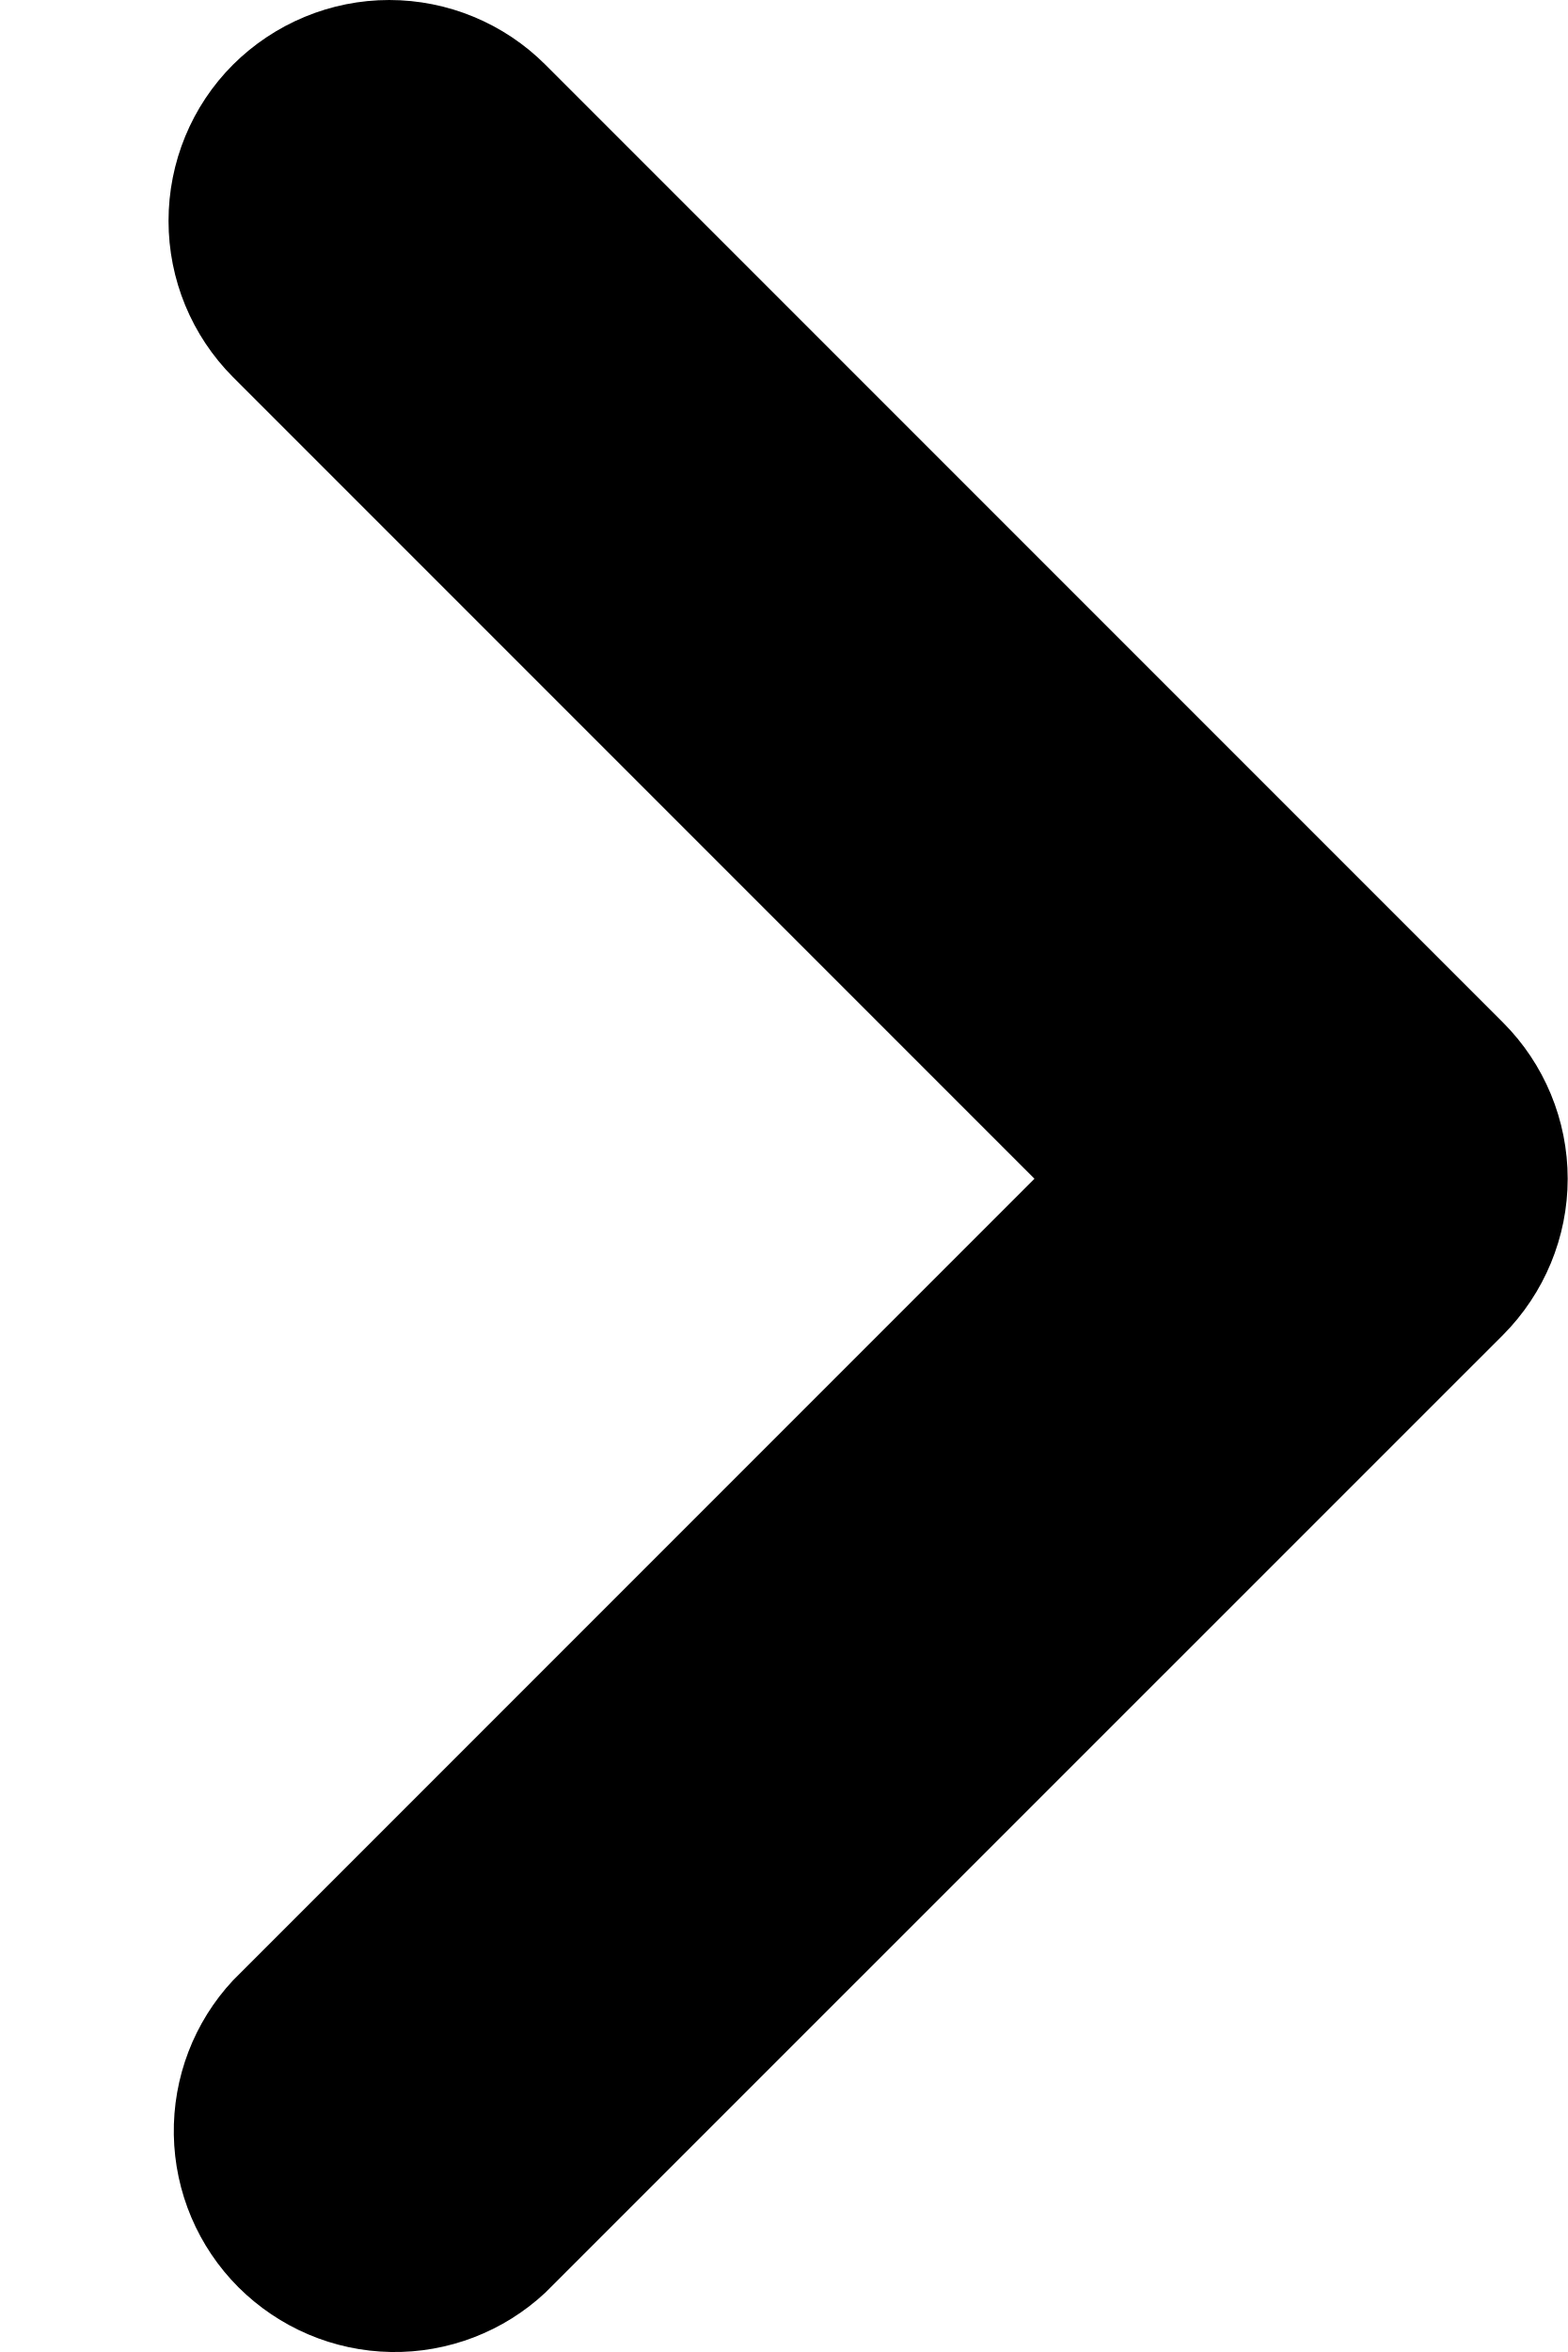
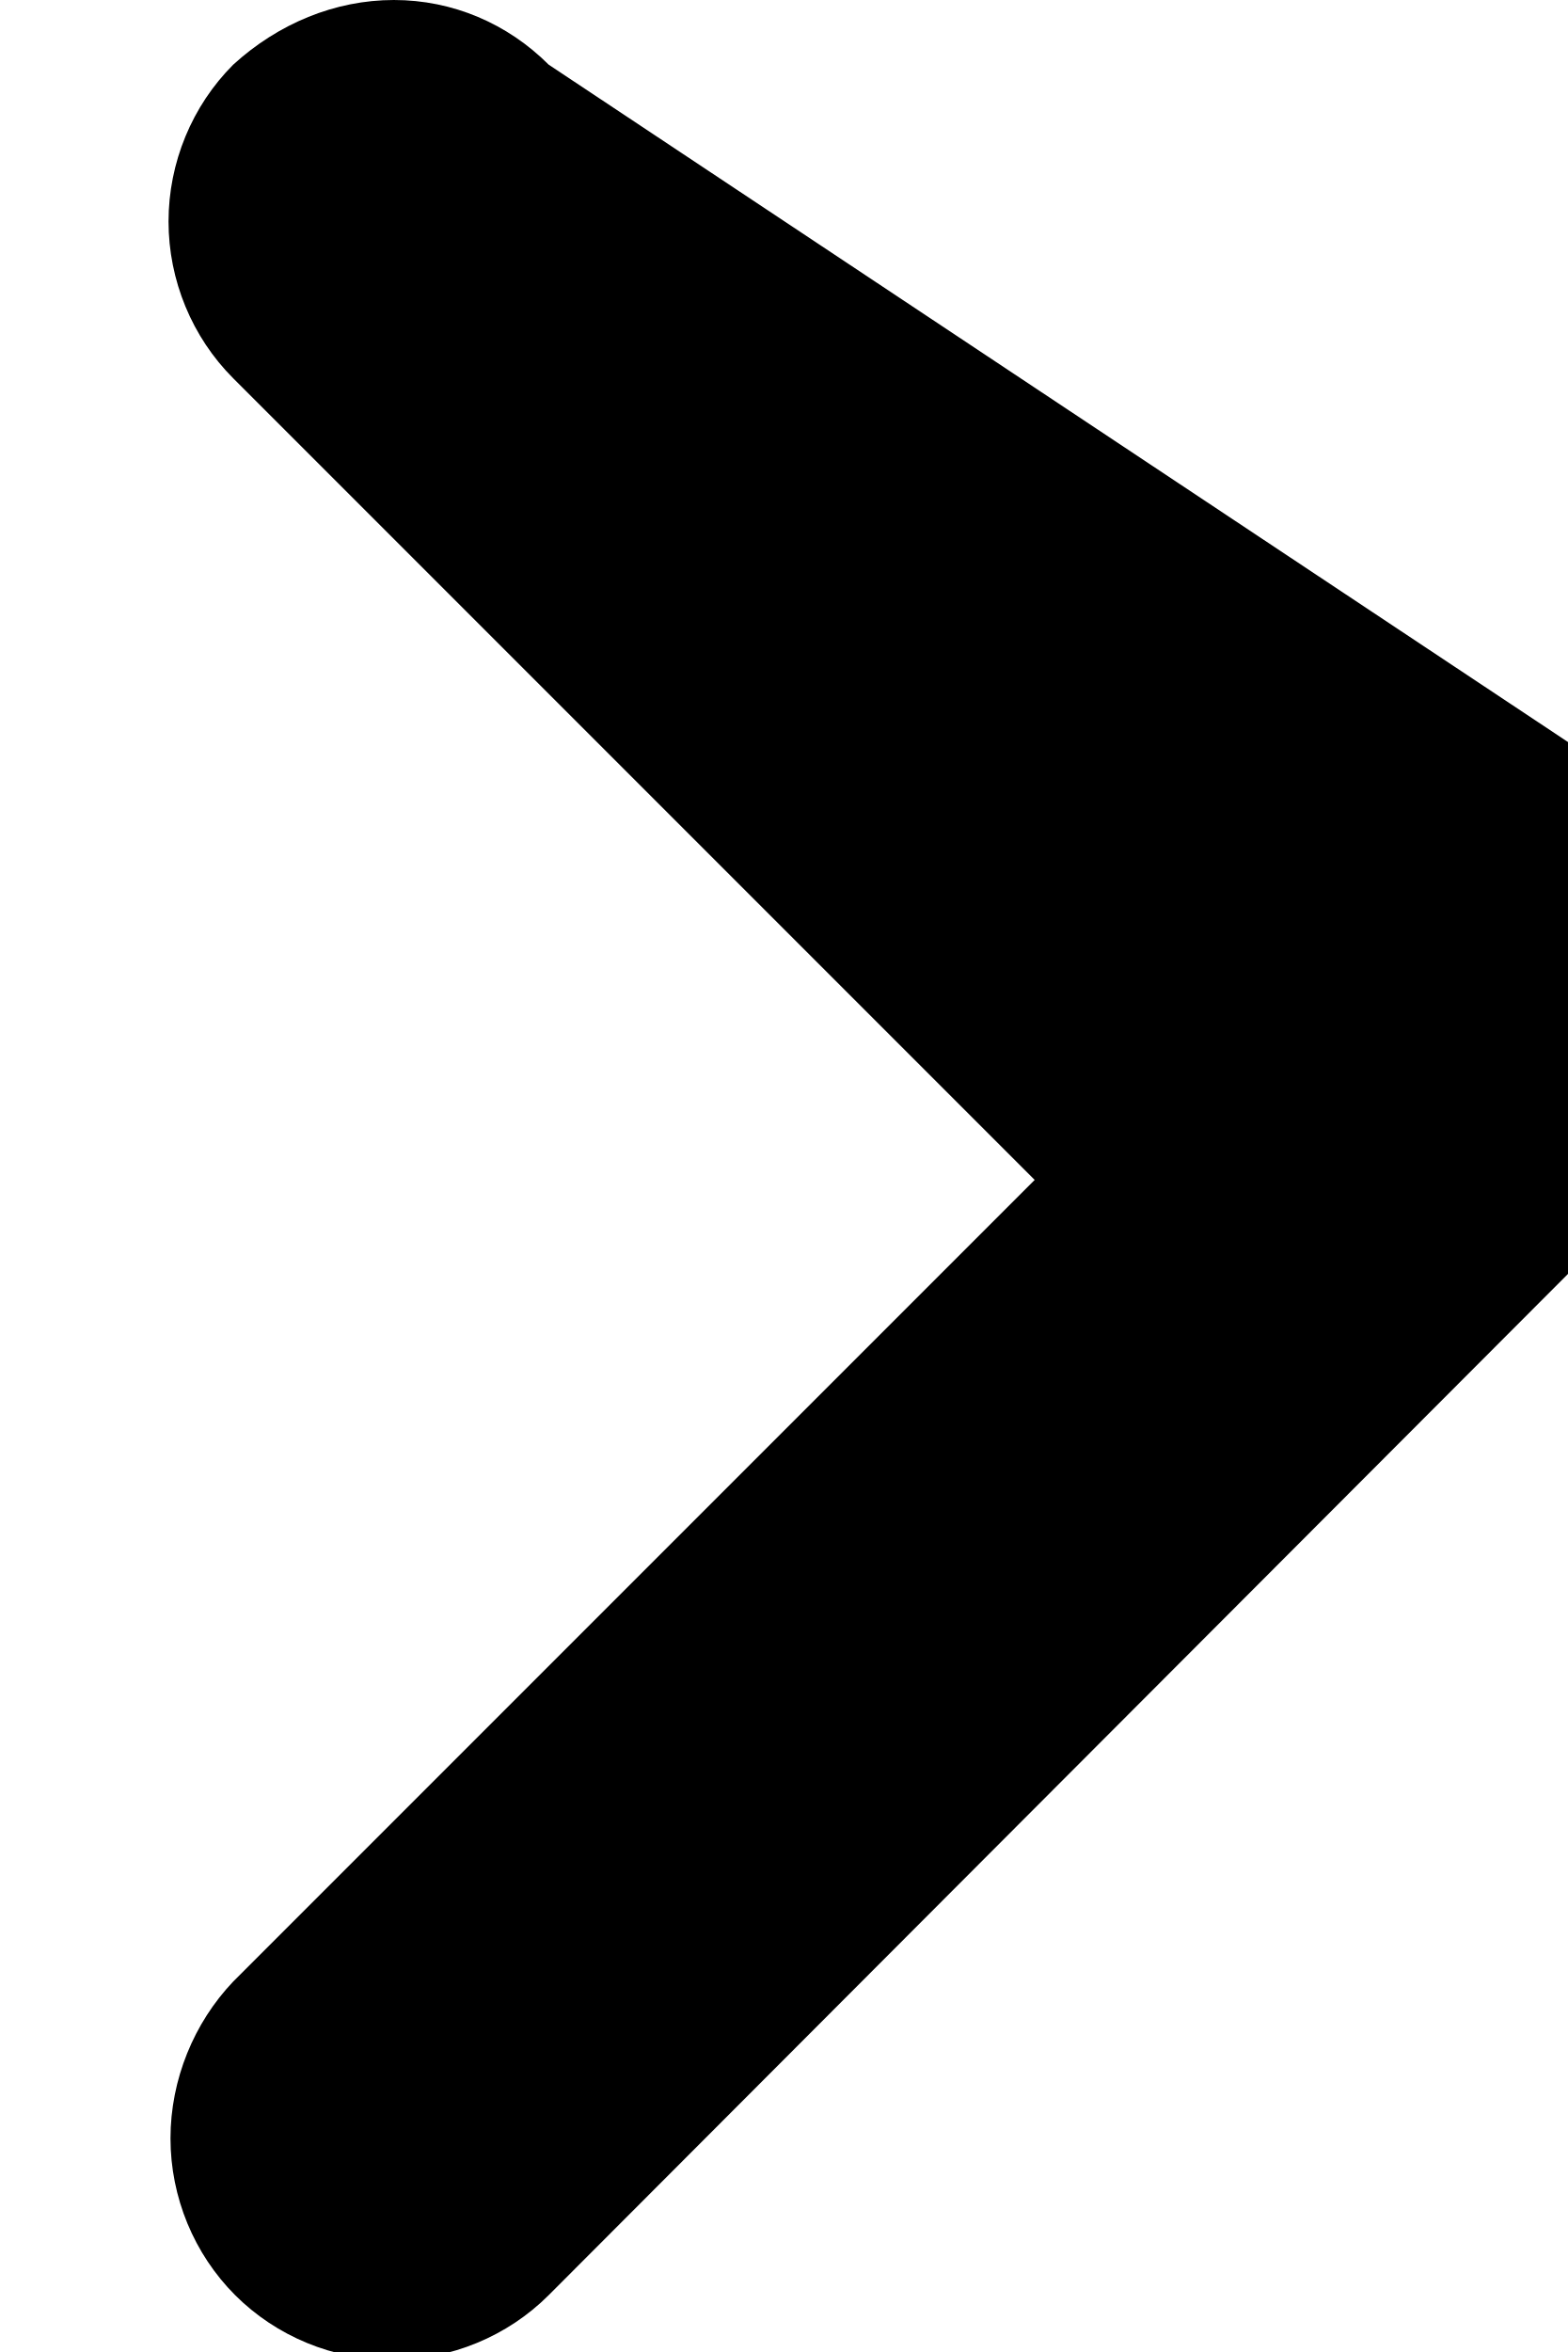
<svg xmlns="http://www.w3.org/2000/svg" width="8" height="12" viewBox="0 0 8 12" fill="none">
-   <path d="M1.189 0.33C0.978 0.541 0.86 0.828 0.86 1.127C0.86 1.426 0.978 1.712 1.189 1.924L5.279 6.014L1.189 10.104C0.99 10.317 0.882 10.6 0.887 10.892C0.892 11.184 1.01 11.463 1.217 11.67C1.424 11.876 1.702 11.995 1.995 12C2.287 12.005 2.57 11.896 2.783 11.697L7.67 6.811C7.881 6.599 8 6.312 8 6.014C8 5.715 7.881 5.428 7.67 5.217L2.783 0.33C2.572 0.119 2.285 0 1.986 0C1.688 0 1.401 0.119 1.189 0.33Z" fill="currentColor" />
+   <path d="M1.19 0.33c-0.21 0.21-0.33 0.5-0.33 0.8s0.12 0.59 0.33 0.8l4.09 4.09-4.09 4.09c-0.2 0.21-0.32 0.5-0.32 0.8s0.12 0.59 0.33 0.8c0.21 0.21 0.5 0.33 0.8 0.33s0.59-0.12 0.8-0.33l5.87-5.88c0.21-0.21 0.33-0.5 0.33-0.8s-0.12-0.59-0.33-0.8L2.8 0.33C2.59 0.12 2.31 0 2.01 0c-0.3 0-0.59 0.12-0.82 0.33z" fill="currentColor" />
</svg>
